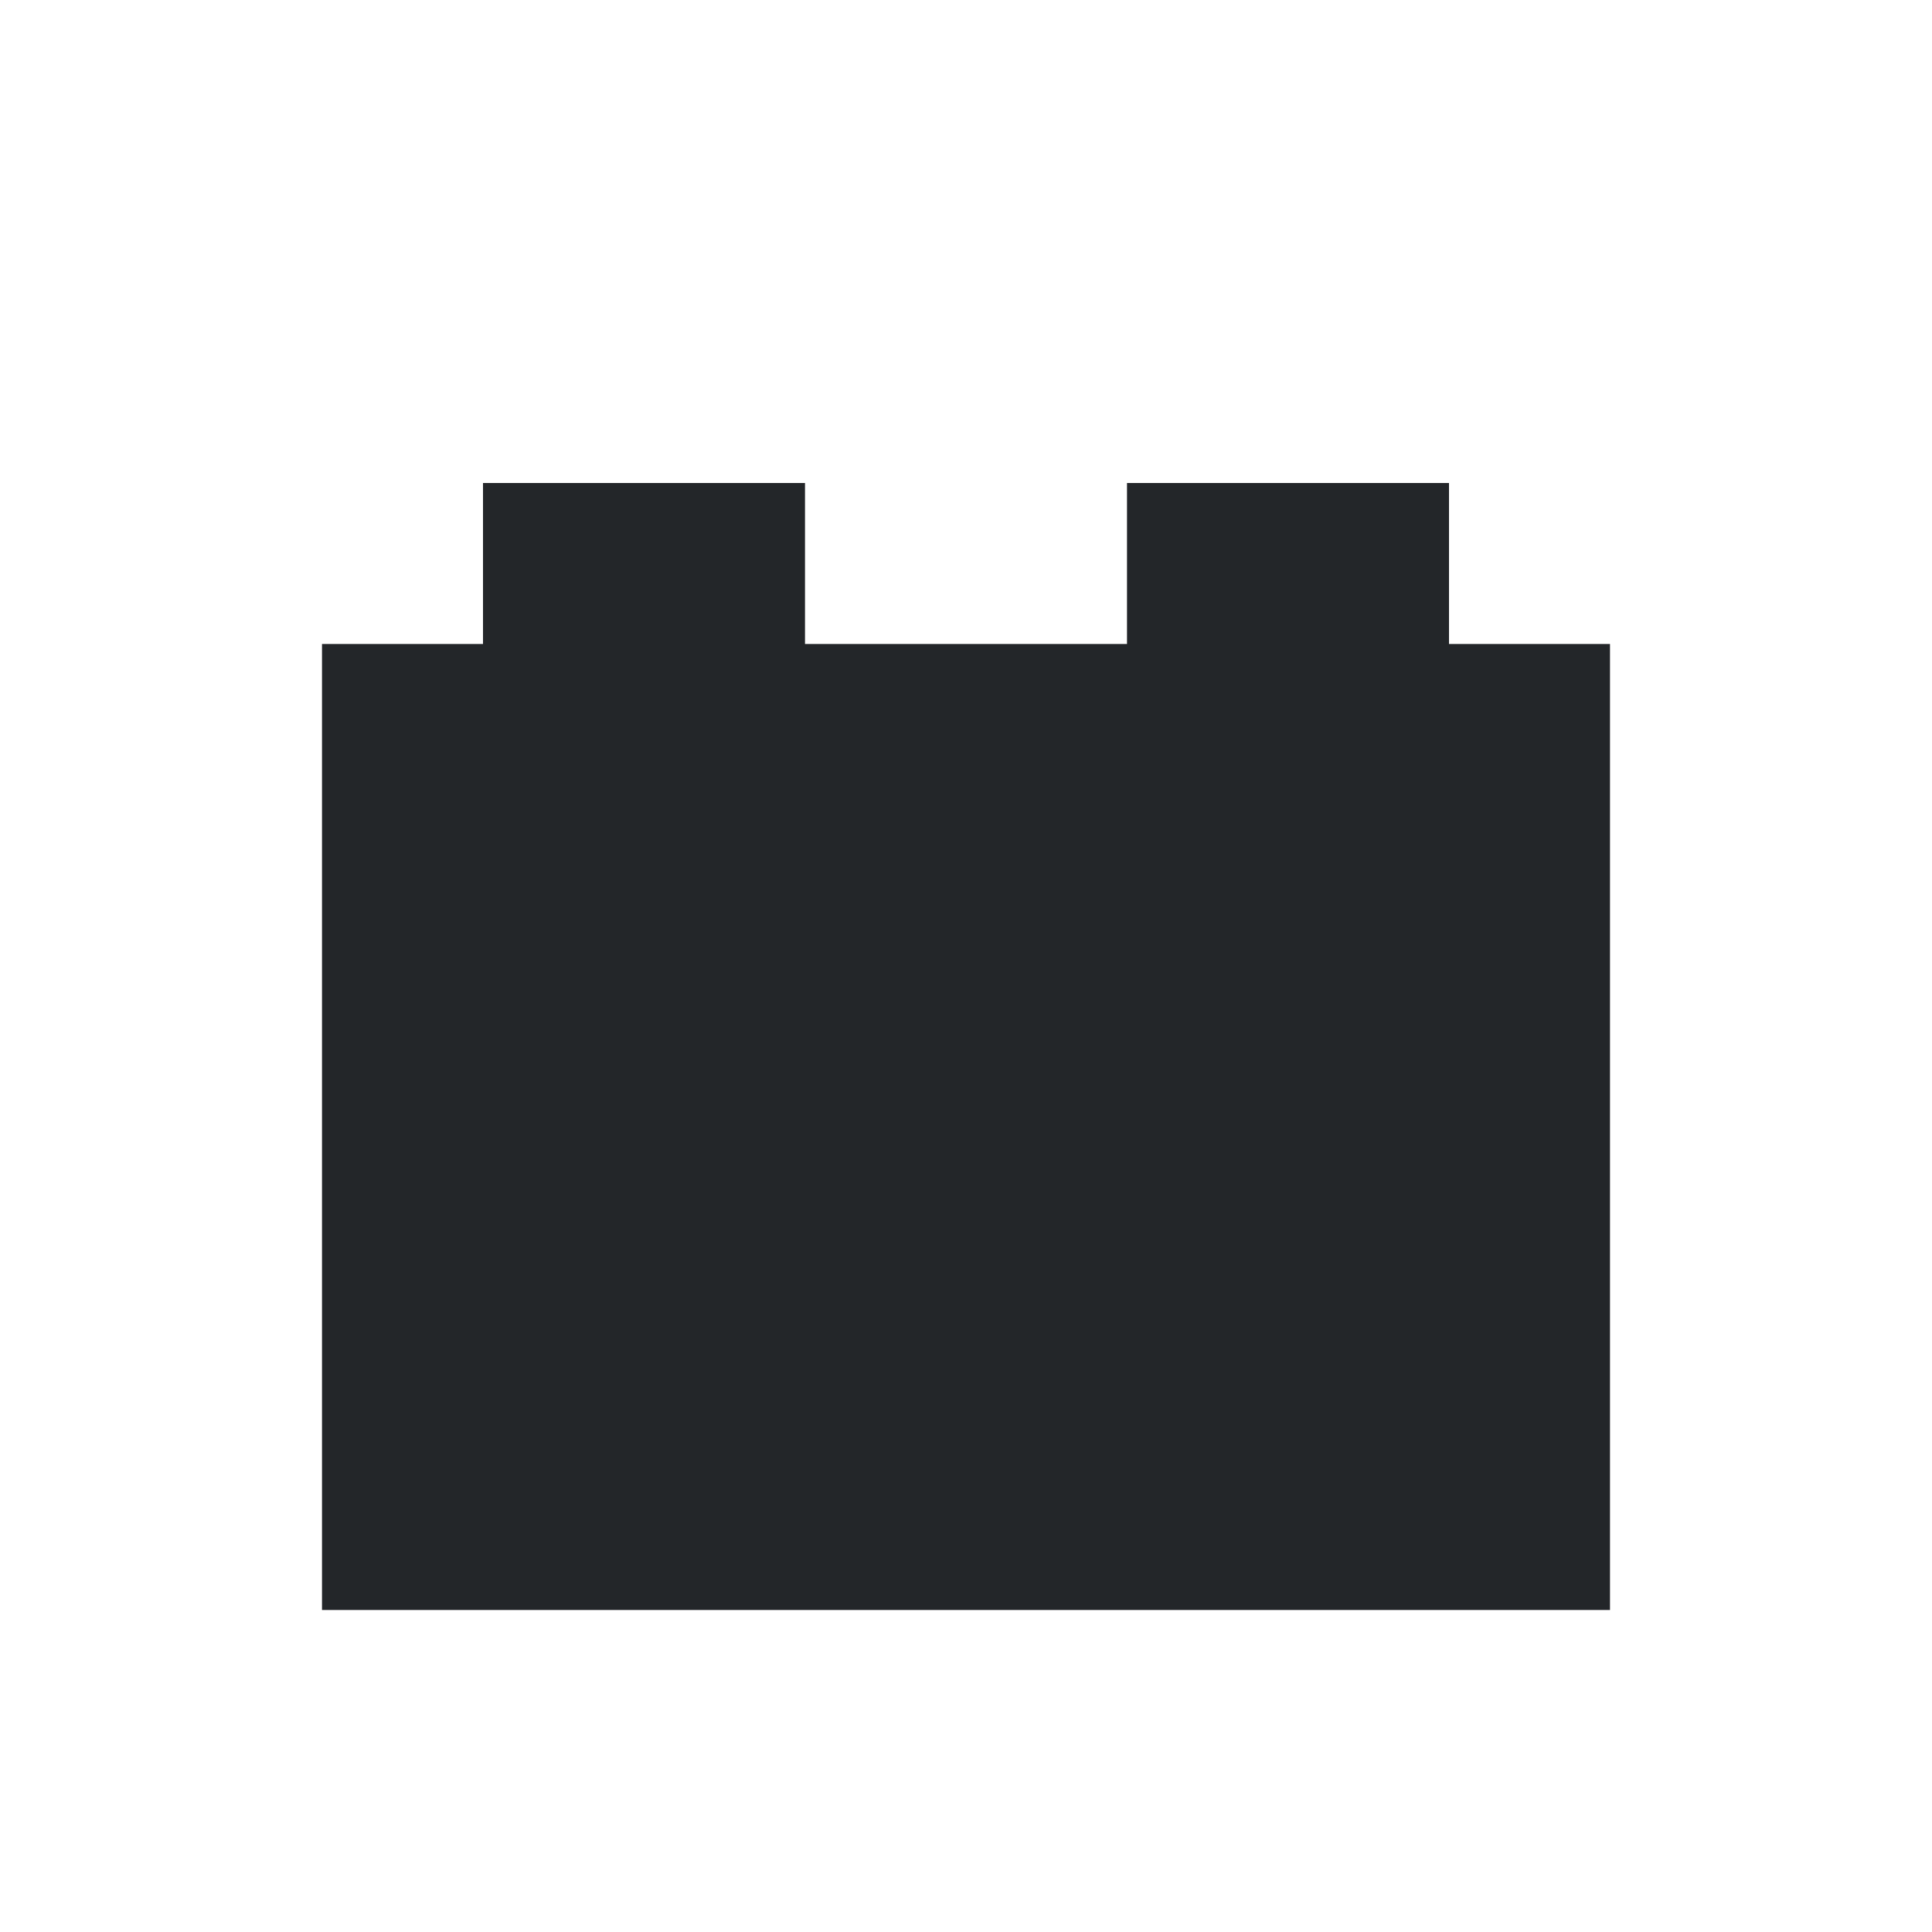
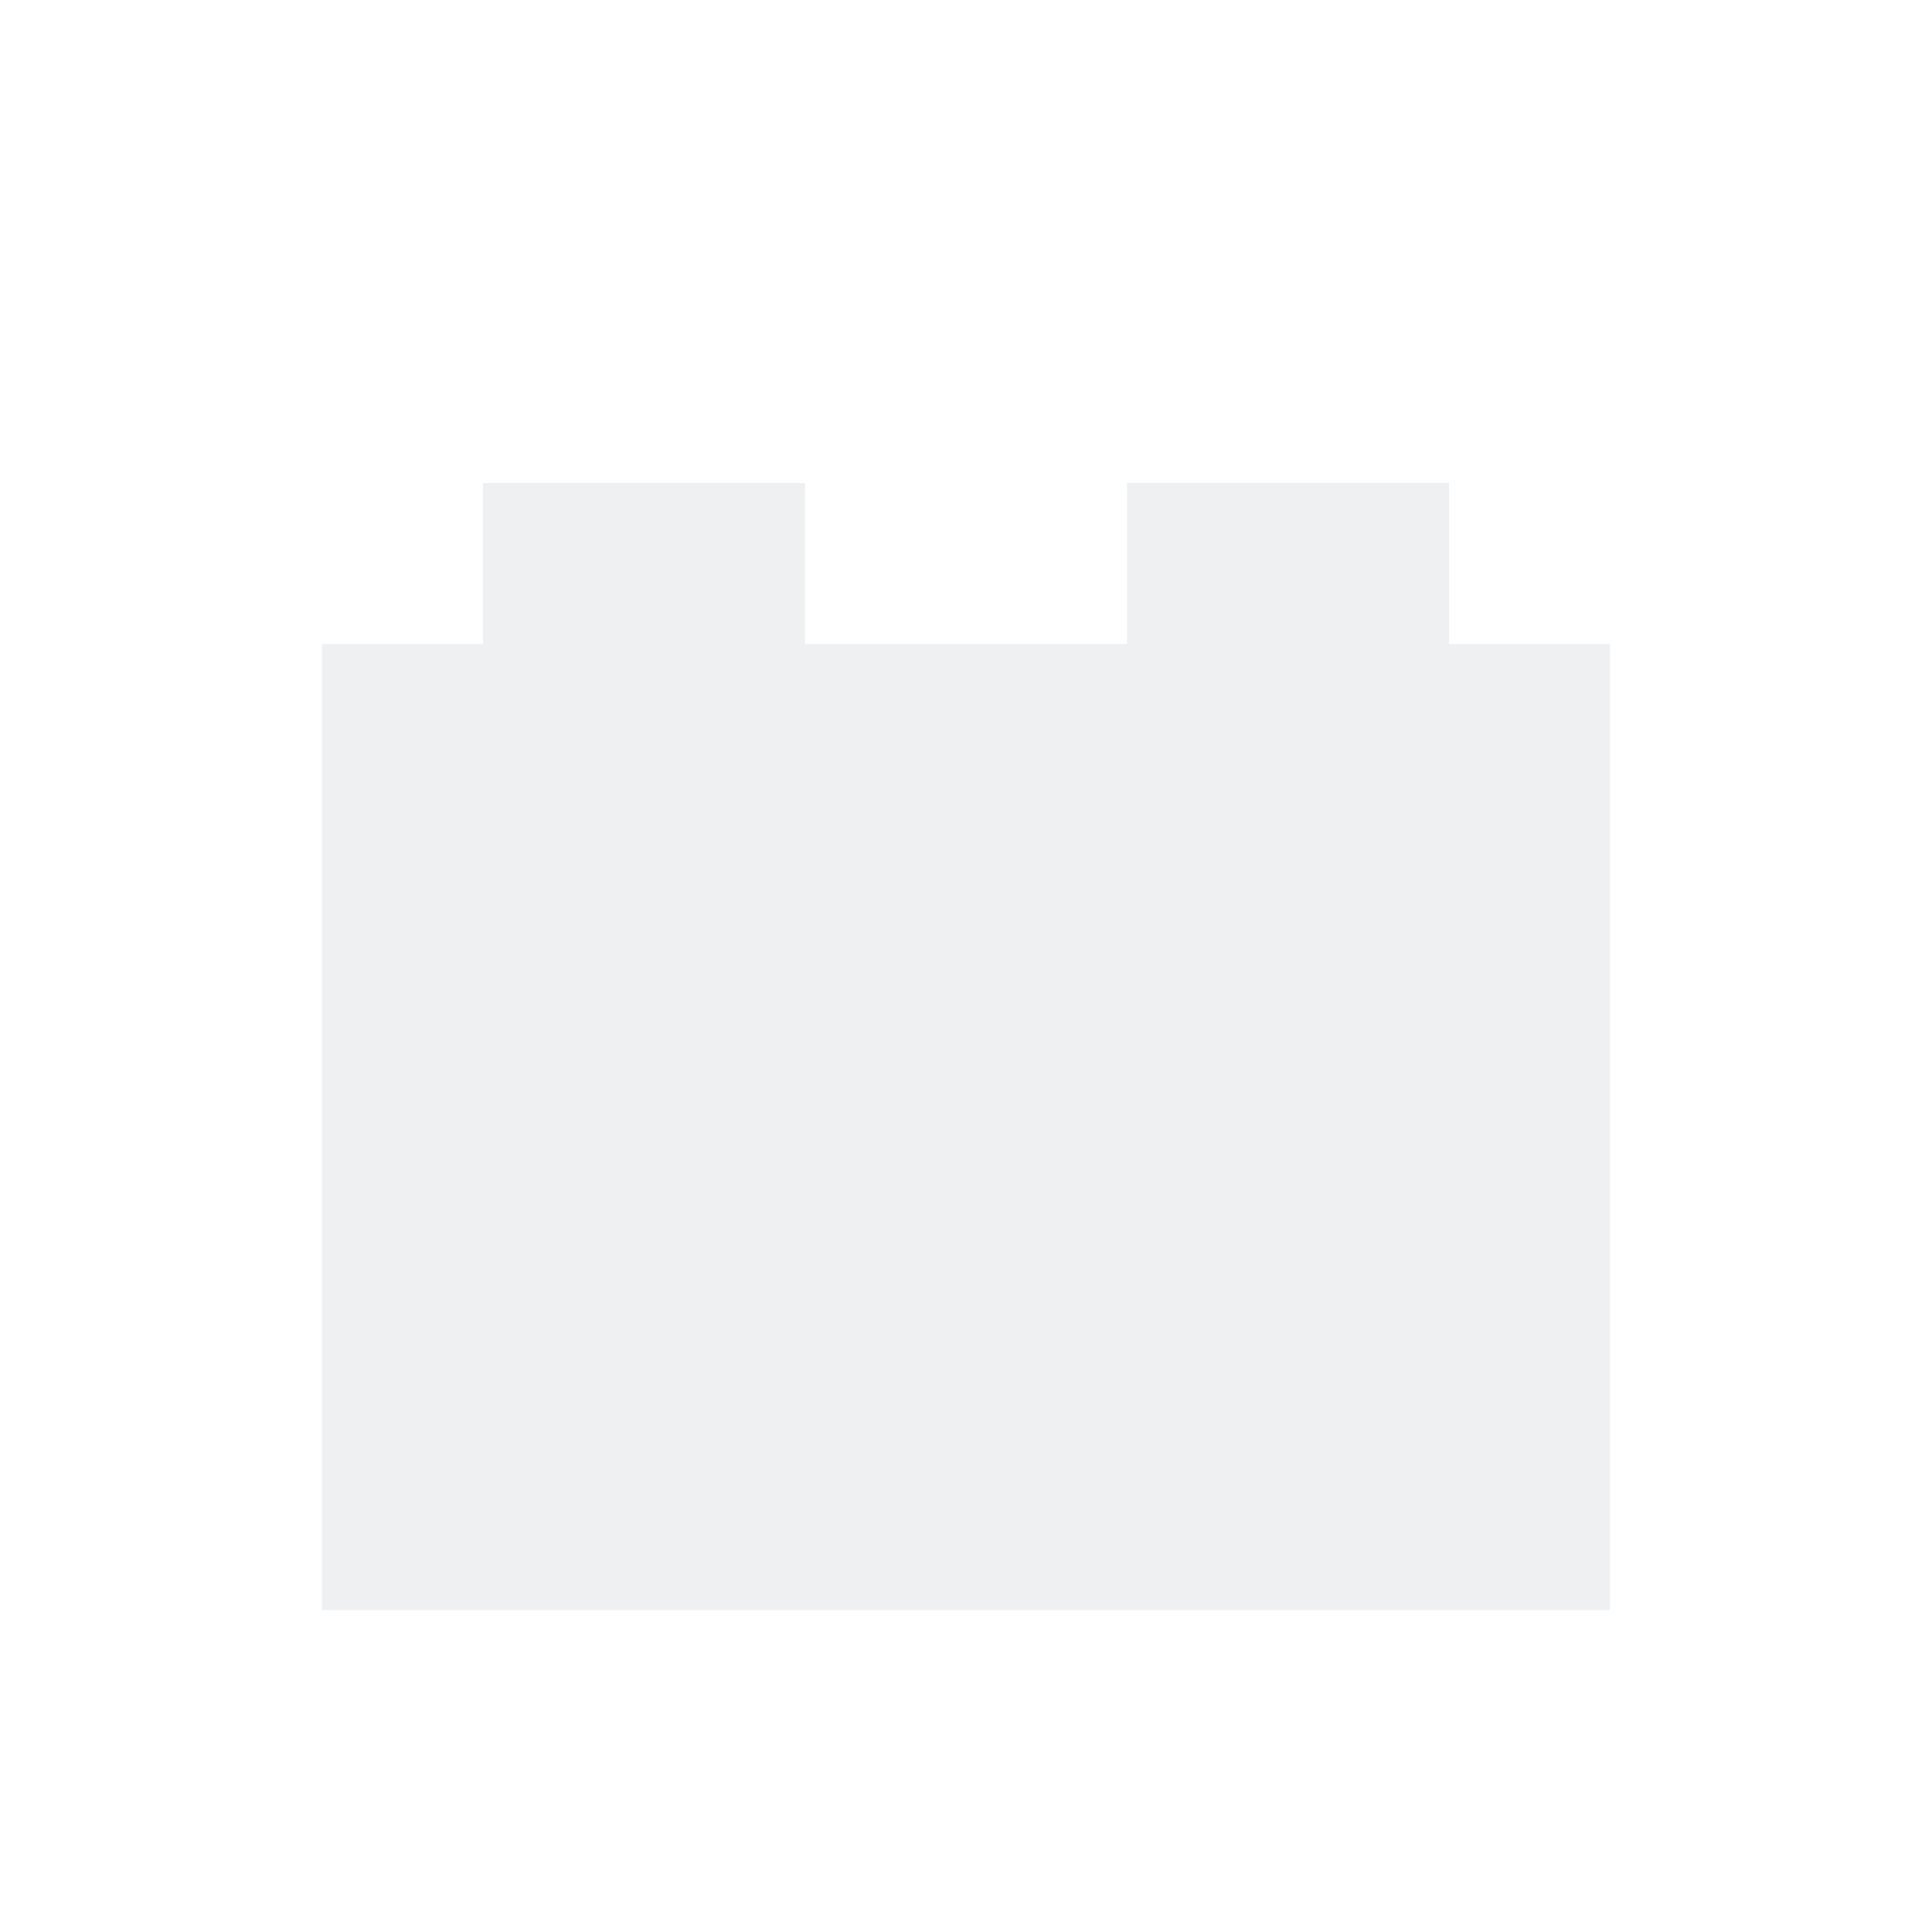
<svg xmlns="http://www.w3.org/2000/svg" viewBox="0 0 24 24" width="24" height="24">
  <defs id="defs3051">
    <style type="text/css" id="current-color-scheme">
      .ColorScheme-Text {
-         color:#232629;
+         color:#eff0f1;
      }
      </style>
  </defs>
  <g transform="translate(1,1)">
    <path style="fill:currentColor;fill-opacity:1;stroke:none" d="m5 4v3h-2v12h16v-12h-2v-2h-4v2h-4v-2h-4" class="ColorScheme-Text" />
  </g>
</svg>
